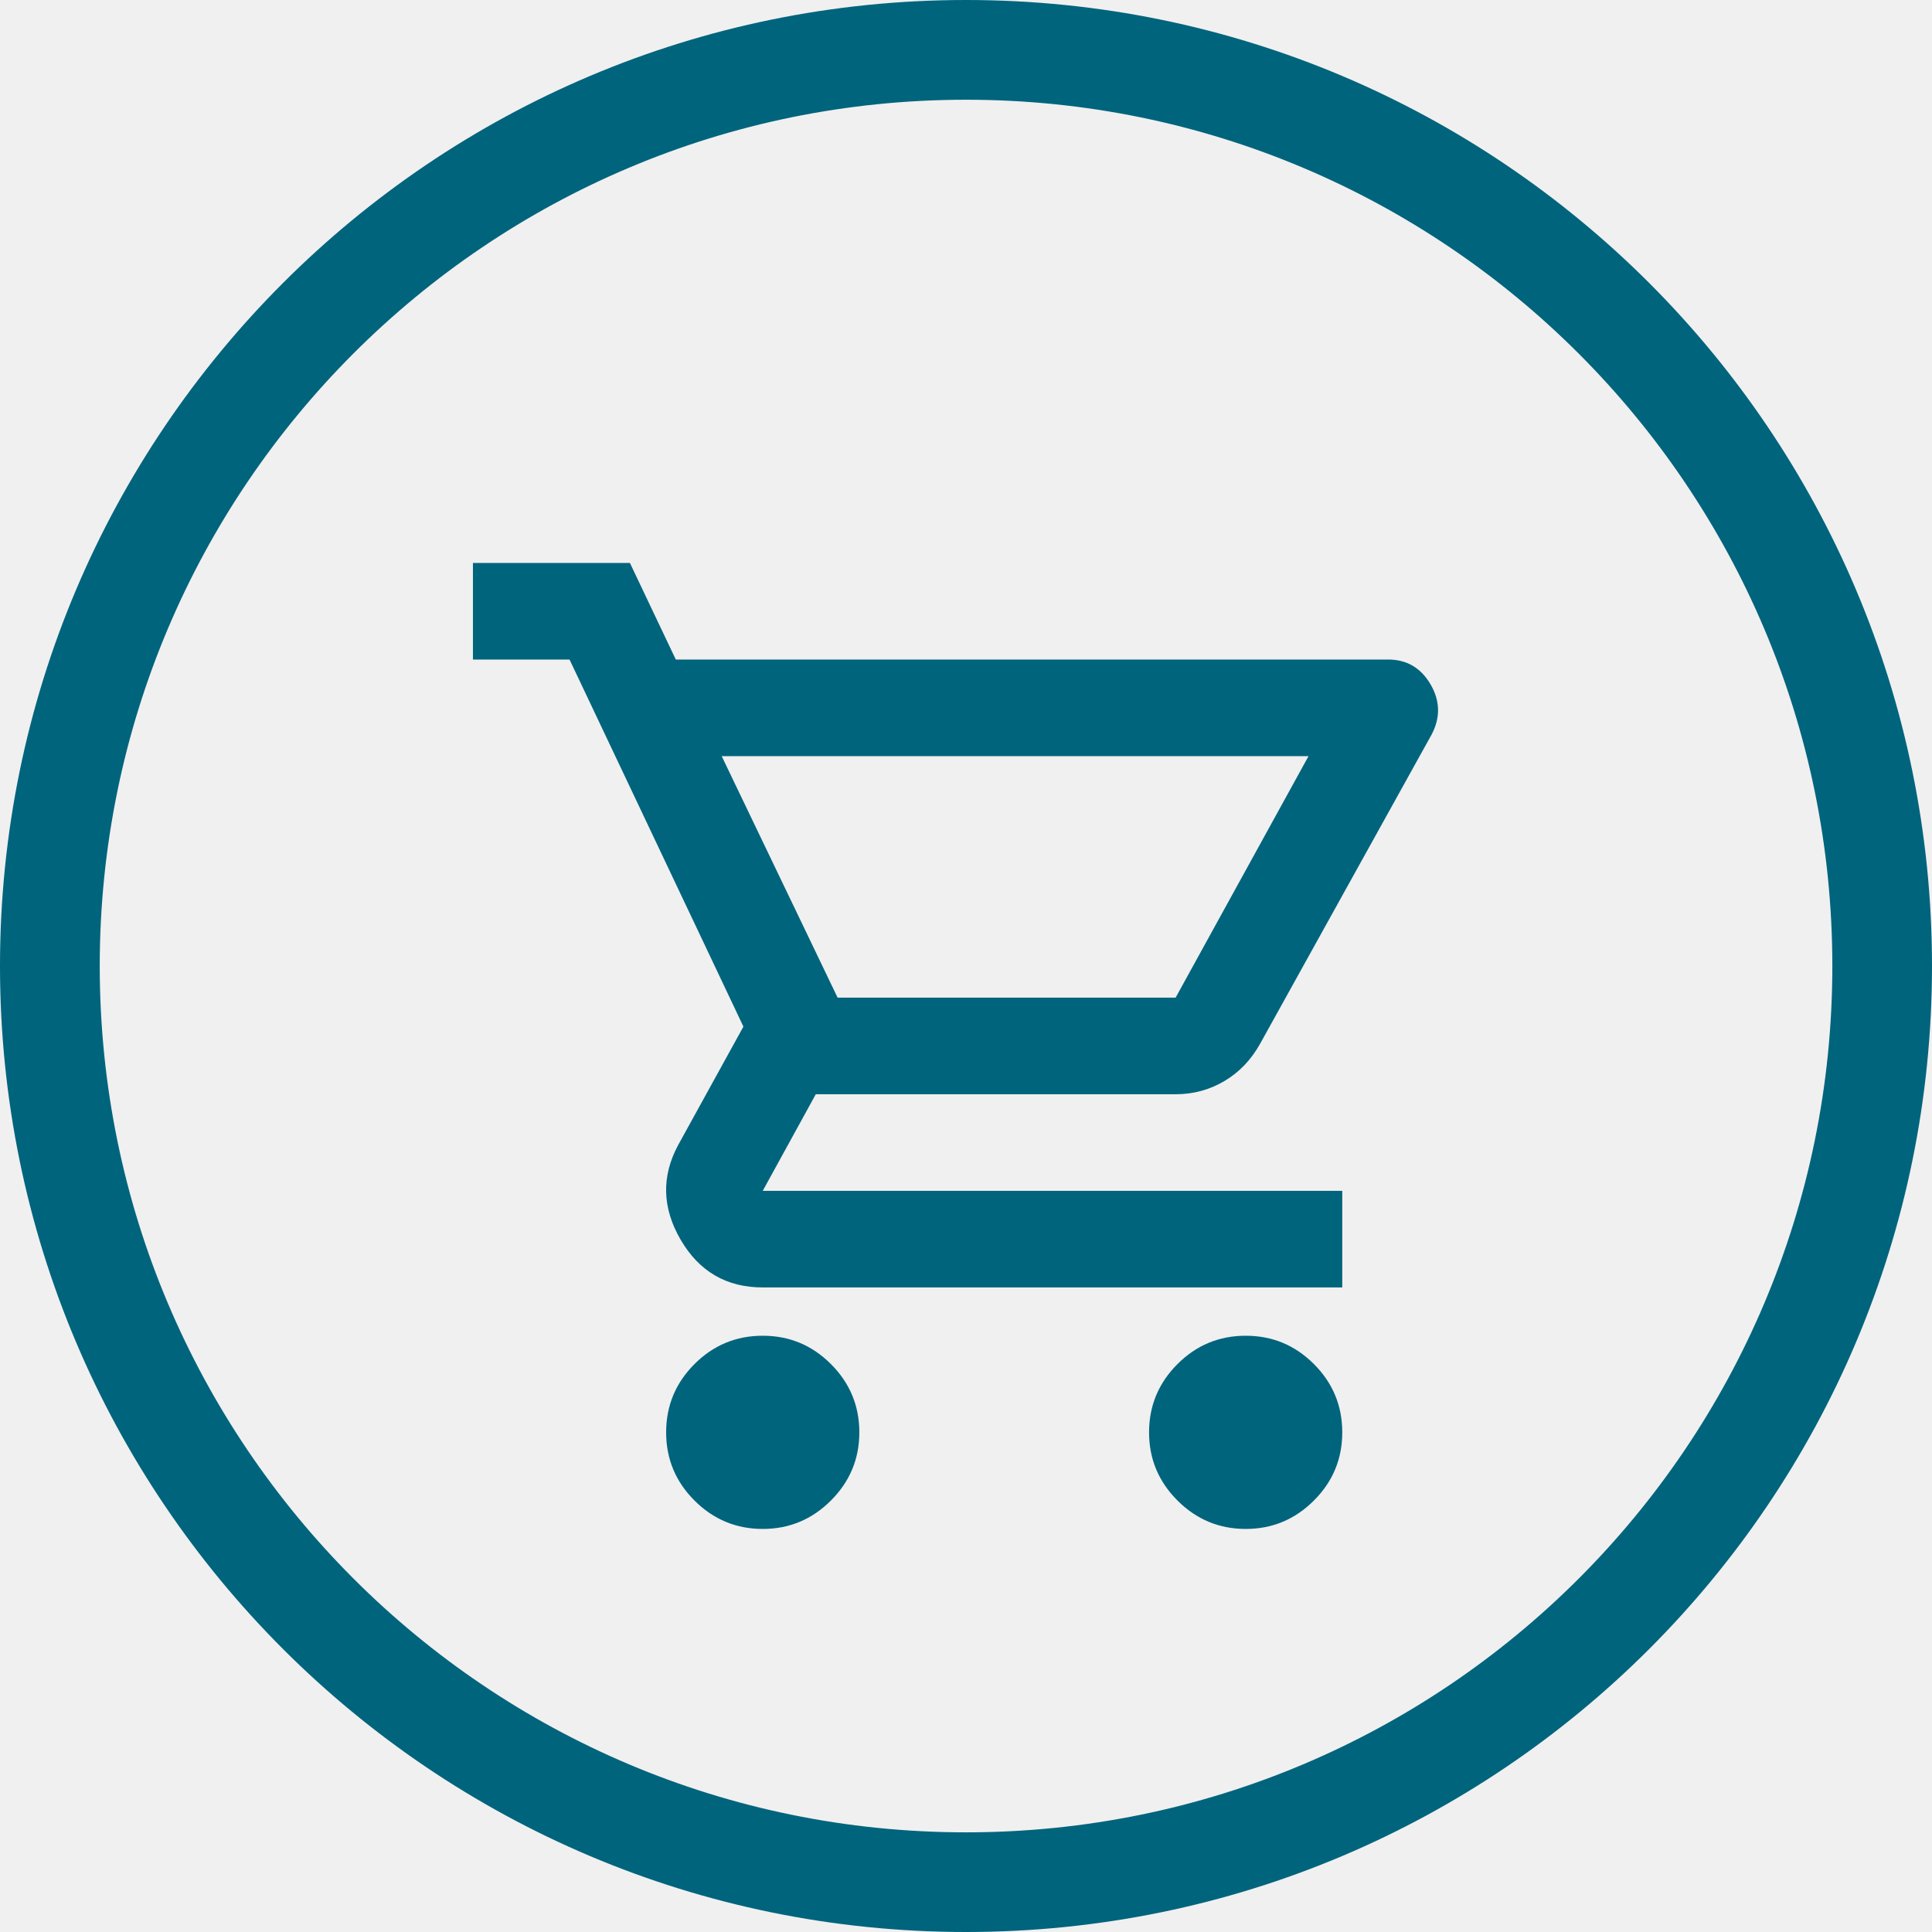
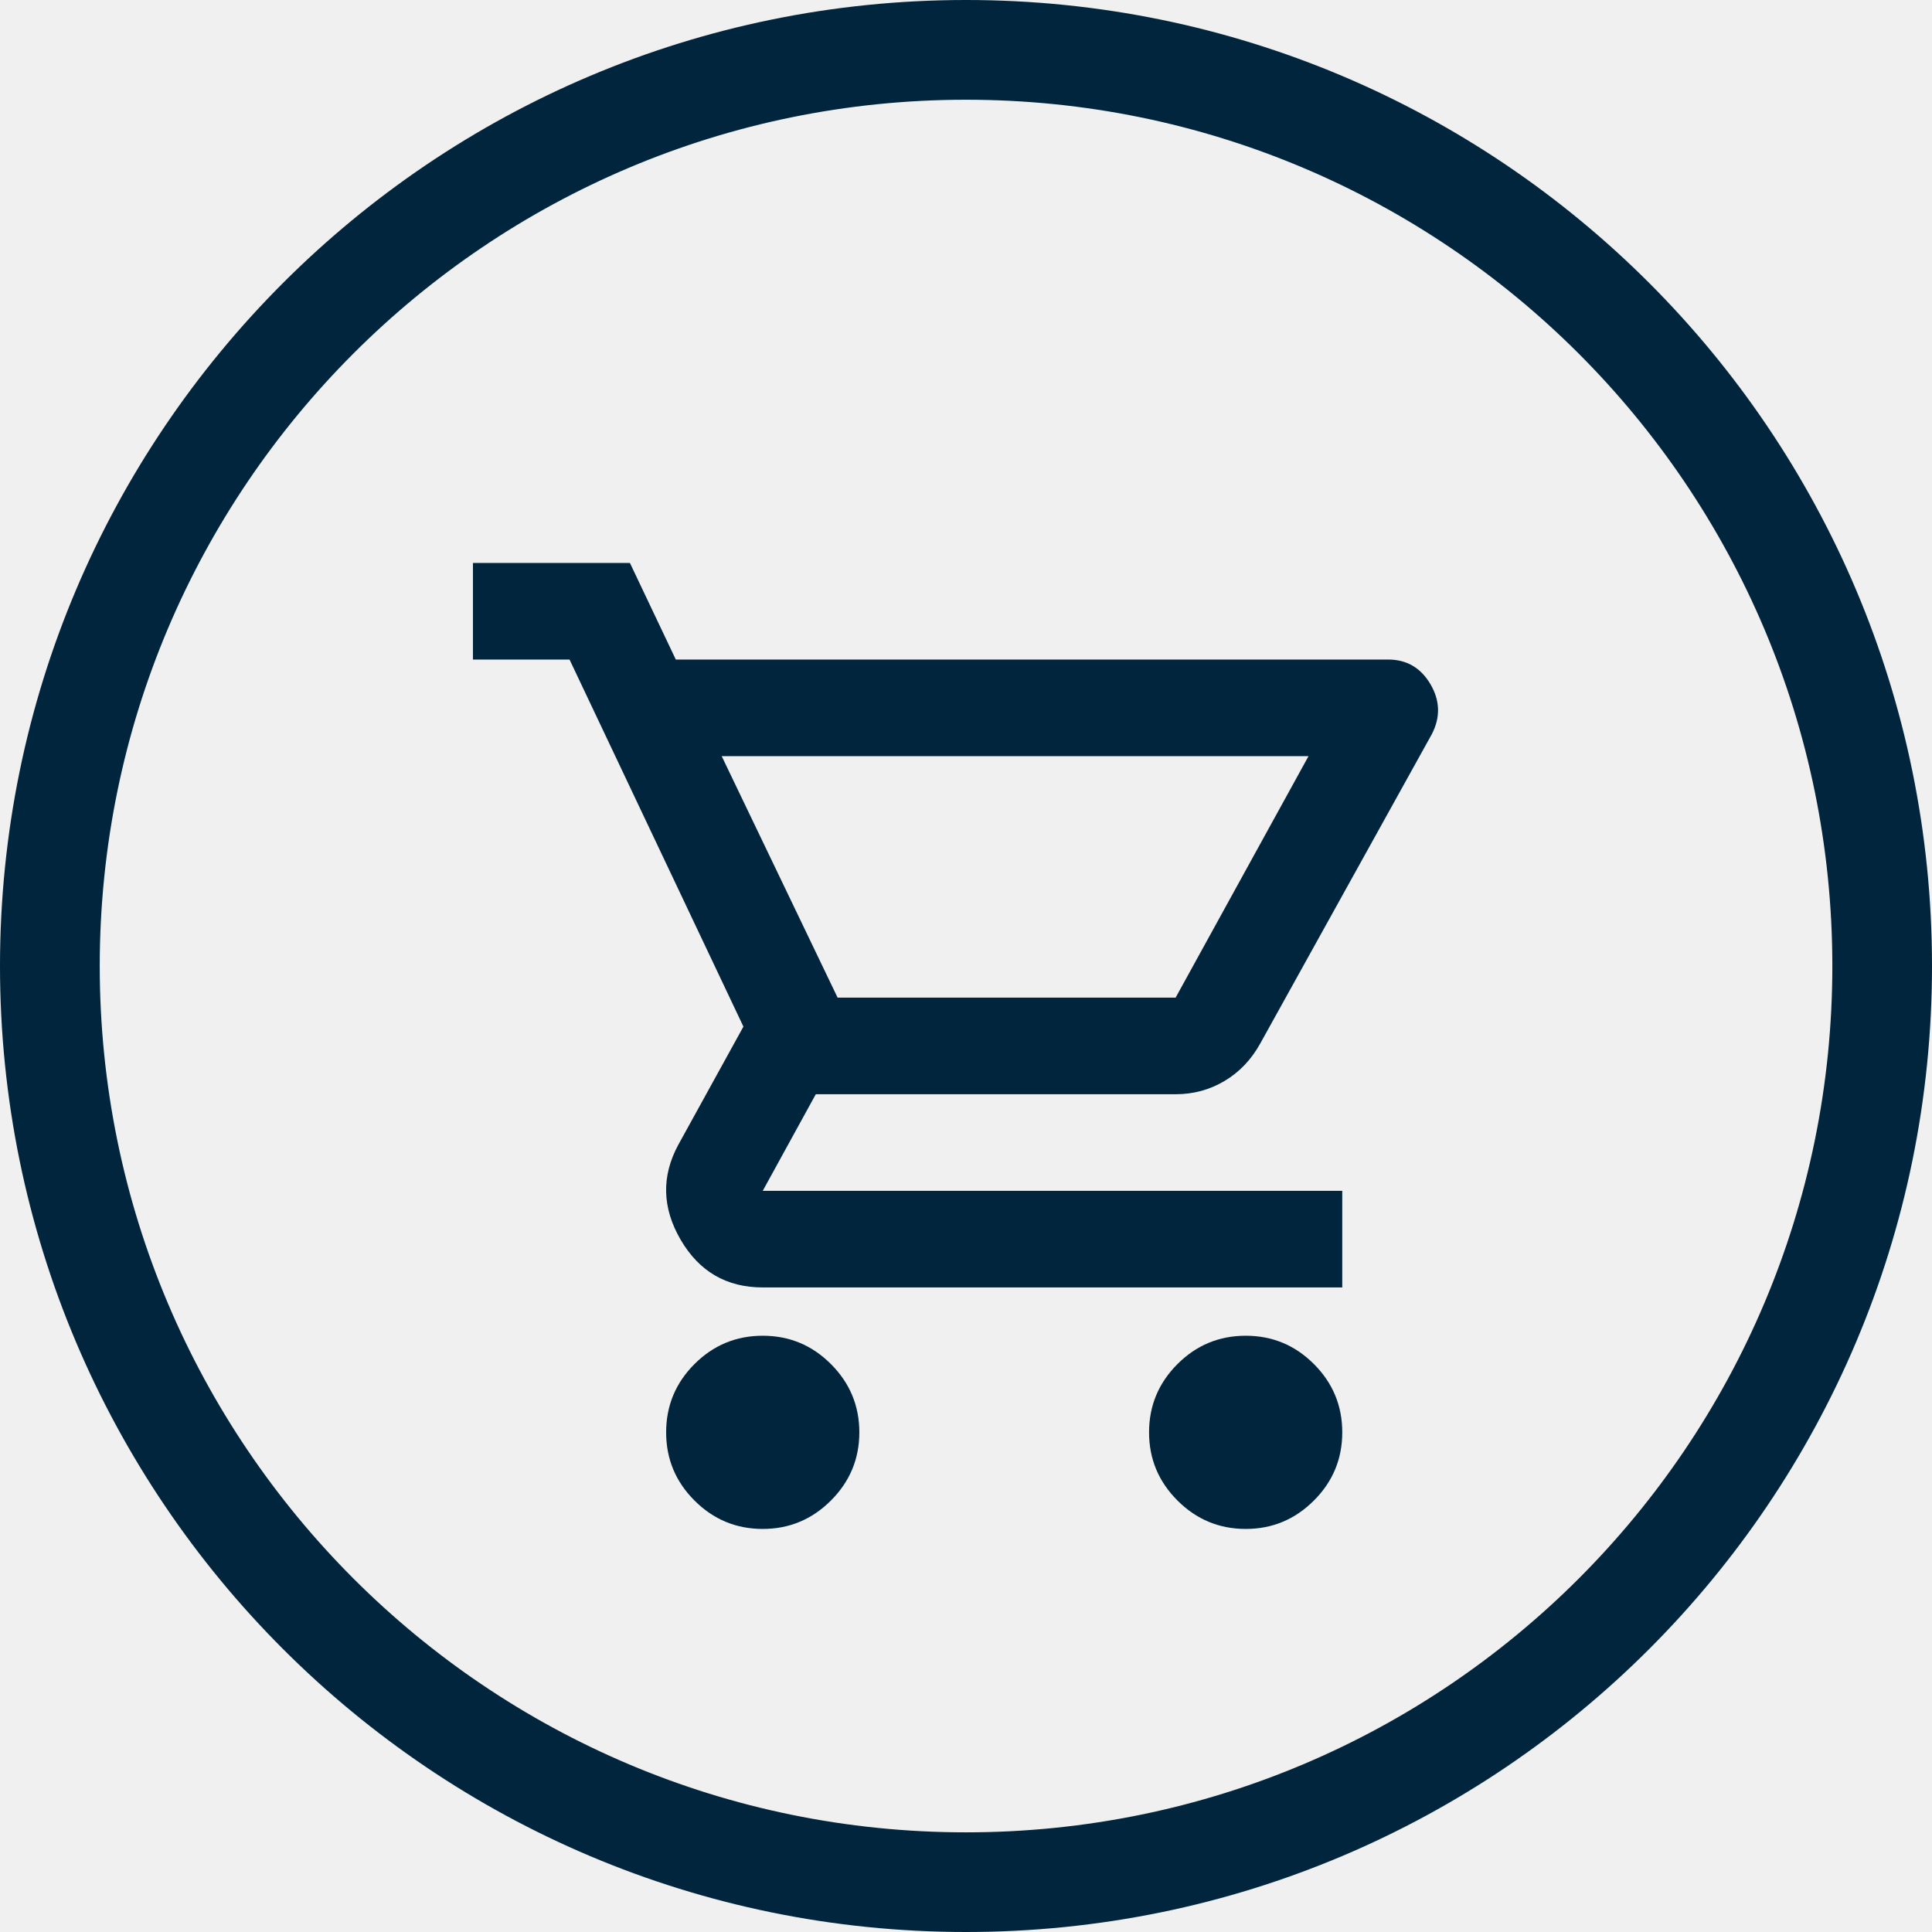
<svg xmlns="http://www.w3.org/2000/svg" width="24" height="24" viewBox="0 0 24 24" fill="none">
  <g clip-path="url(#clip0_1493_23657)">
-     <path d="M9.475 18.993C9.145 18.993 8.862 18.875 8.627 18.64C8.392 18.405 8.275 18.123 8.275 17.793C8.275 17.463 8.392 17.18 8.627 16.945C8.862 16.71 9.145 16.593 9.475 16.593C9.805 16.593 10.087 16.71 10.322 16.945C10.557 17.18 10.675 17.463 10.675 17.793C10.675 18.123 10.557 18.405 10.322 18.64C10.087 18.875 9.805 18.993 9.475 18.993ZM15.475 18.993C15.145 18.993 14.862 18.875 14.627 18.64C14.392 18.405 14.274 18.123 14.274 17.793C14.274 17.463 14.392 17.18 14.627 16.945C14.862 16.71 15.145 16.593 15.475 16.593C15.805 16.593 16.087 16.71 16.322 16.945C16.557 17.18 16.674 17.463 16.674 17.793C16.674 18.123 16.557 18.405 16.322 18.64C16.087 18.875 15.805 18.993 15.475 18.993ZM8.965 9.393L10.405 12.393H14.604L16.255 9.393H8.965ZM8.395 8.193H17.244C17.474 8.193 17.649 8.295 17.77 8.5C17.89 8.705 17.895 8.913 17.785 9.123L15.655 12.963C15.544 13.163 15.397 13.318 15.212 13.428C15.027 13.538 14.825 13.593 14.604 13.593H10.134L9.475 14.793H16.674V15.993H9.475C9.025 15.993 8.685 15.795 8.455 15.4C8.225 15.005 8.215 14.613 8.425 14.223L9.235 12.753L7.075 8.193H5.875V6.993H7.825L8.395 8.193Z" fill="#00647D" />
-     <path fill-rule="evenodd" clip-rule="evenodd" d="M12 1.239C17.94 1.239 22.762 6.054 22.762 12C22.762 17.946 17.946 22.762 12 22.762C6.054 22.762 1.239 17.94 1.239 12C1.239 6.06 6.054 1.239 12 1.239ZM12 0C18.629 0 24 5.371 24 12C24 18.629 18.629 24 12 24C5.371 24 0 18.622 0 12C0 5.378 5.371 0 12 0Z" fill="#00647D" />
+     <path d="M9.475 18.993C9.145 18.993 8.862 18.875 8.627 18.64C8.392 18.405 8.275 18.123 8.275 17.793C8.275 17.463 8.392 17.18 8.627 16.945C8.862 16.71 9.145 16.593 9.475 16.593C9.805 16.593 10.087 16.71 10.322 16.945C10.557 17.18 10.675 17.463 10.675 17.793C10.675 18.123 10.557 18.405 10.322 18.64C10.087 18.875 9.805 18.993 9.475 18.993ZM15.475 18.993C15.145 18.993 14.862 18.875 14.627 18.64C14.392 18.405 14.274 18.123 14.274 17.793C14.274 17.463 14.392 17.18 14.627 16.945C14.862 16.71 15.145 16.593 15.475 16.593C15.805 16.593 16.087 16.71 16.322 16.945C16.557 17.18 16.674 17.463 16.674 17.793C16.674 18.123 16.557 18.405 16.322 18.64C16.087 18.875 15.805 18.993 15.475 18.993ZM8.965 9.393L10.405 12.393H14.604L16.255 9.393H8.965ZM8.395 8.193H17.244C17.474 8.193 17.649 8.295 17.77 8.5C17.89 8.705 17.895 8.913 17.785 9.123L15.655 12.963C15.544 13.163 15.397 13.318 15.212 13.428C15.027 13.538 14.825 13.593 14.604 13.593H10.134L9.475 14.793H16.674V15.993H9.475C9.025 15.993 8.685 15.795 8.455 15.4C8.225 15.005 8.215 14.613 8.425 14.223L9.235 12.753L7.075 8.193H5.875V6.993H7.825L8.395 8.193Z" fill="#00253D" />
+     <path fill-rule="evenodd" clip-rule="evenodd" d="M12 1.239C17.94 1.239 22.762 6.054 22.762 12C22.762 17.946 17.946 22.762 12 22.762C6.054 22.762 1.239 17.94 1.239 12C1.239 6.06 6.054 1.239 12 1.239ZM12 0C18.629 0 24 5.371 24 12C24 18.629 18.629 24 12 24C5.371 24 0 18.622 0 12C0 5.378 5.371 0 12 0Z" fill="#00253D" />
  </g>
  <defs>
    <clipPath id="clip0_1493_23657">
      <rect width="24" height="24" fill="white" />
    </clipPath>
  </defs>
</svg>
